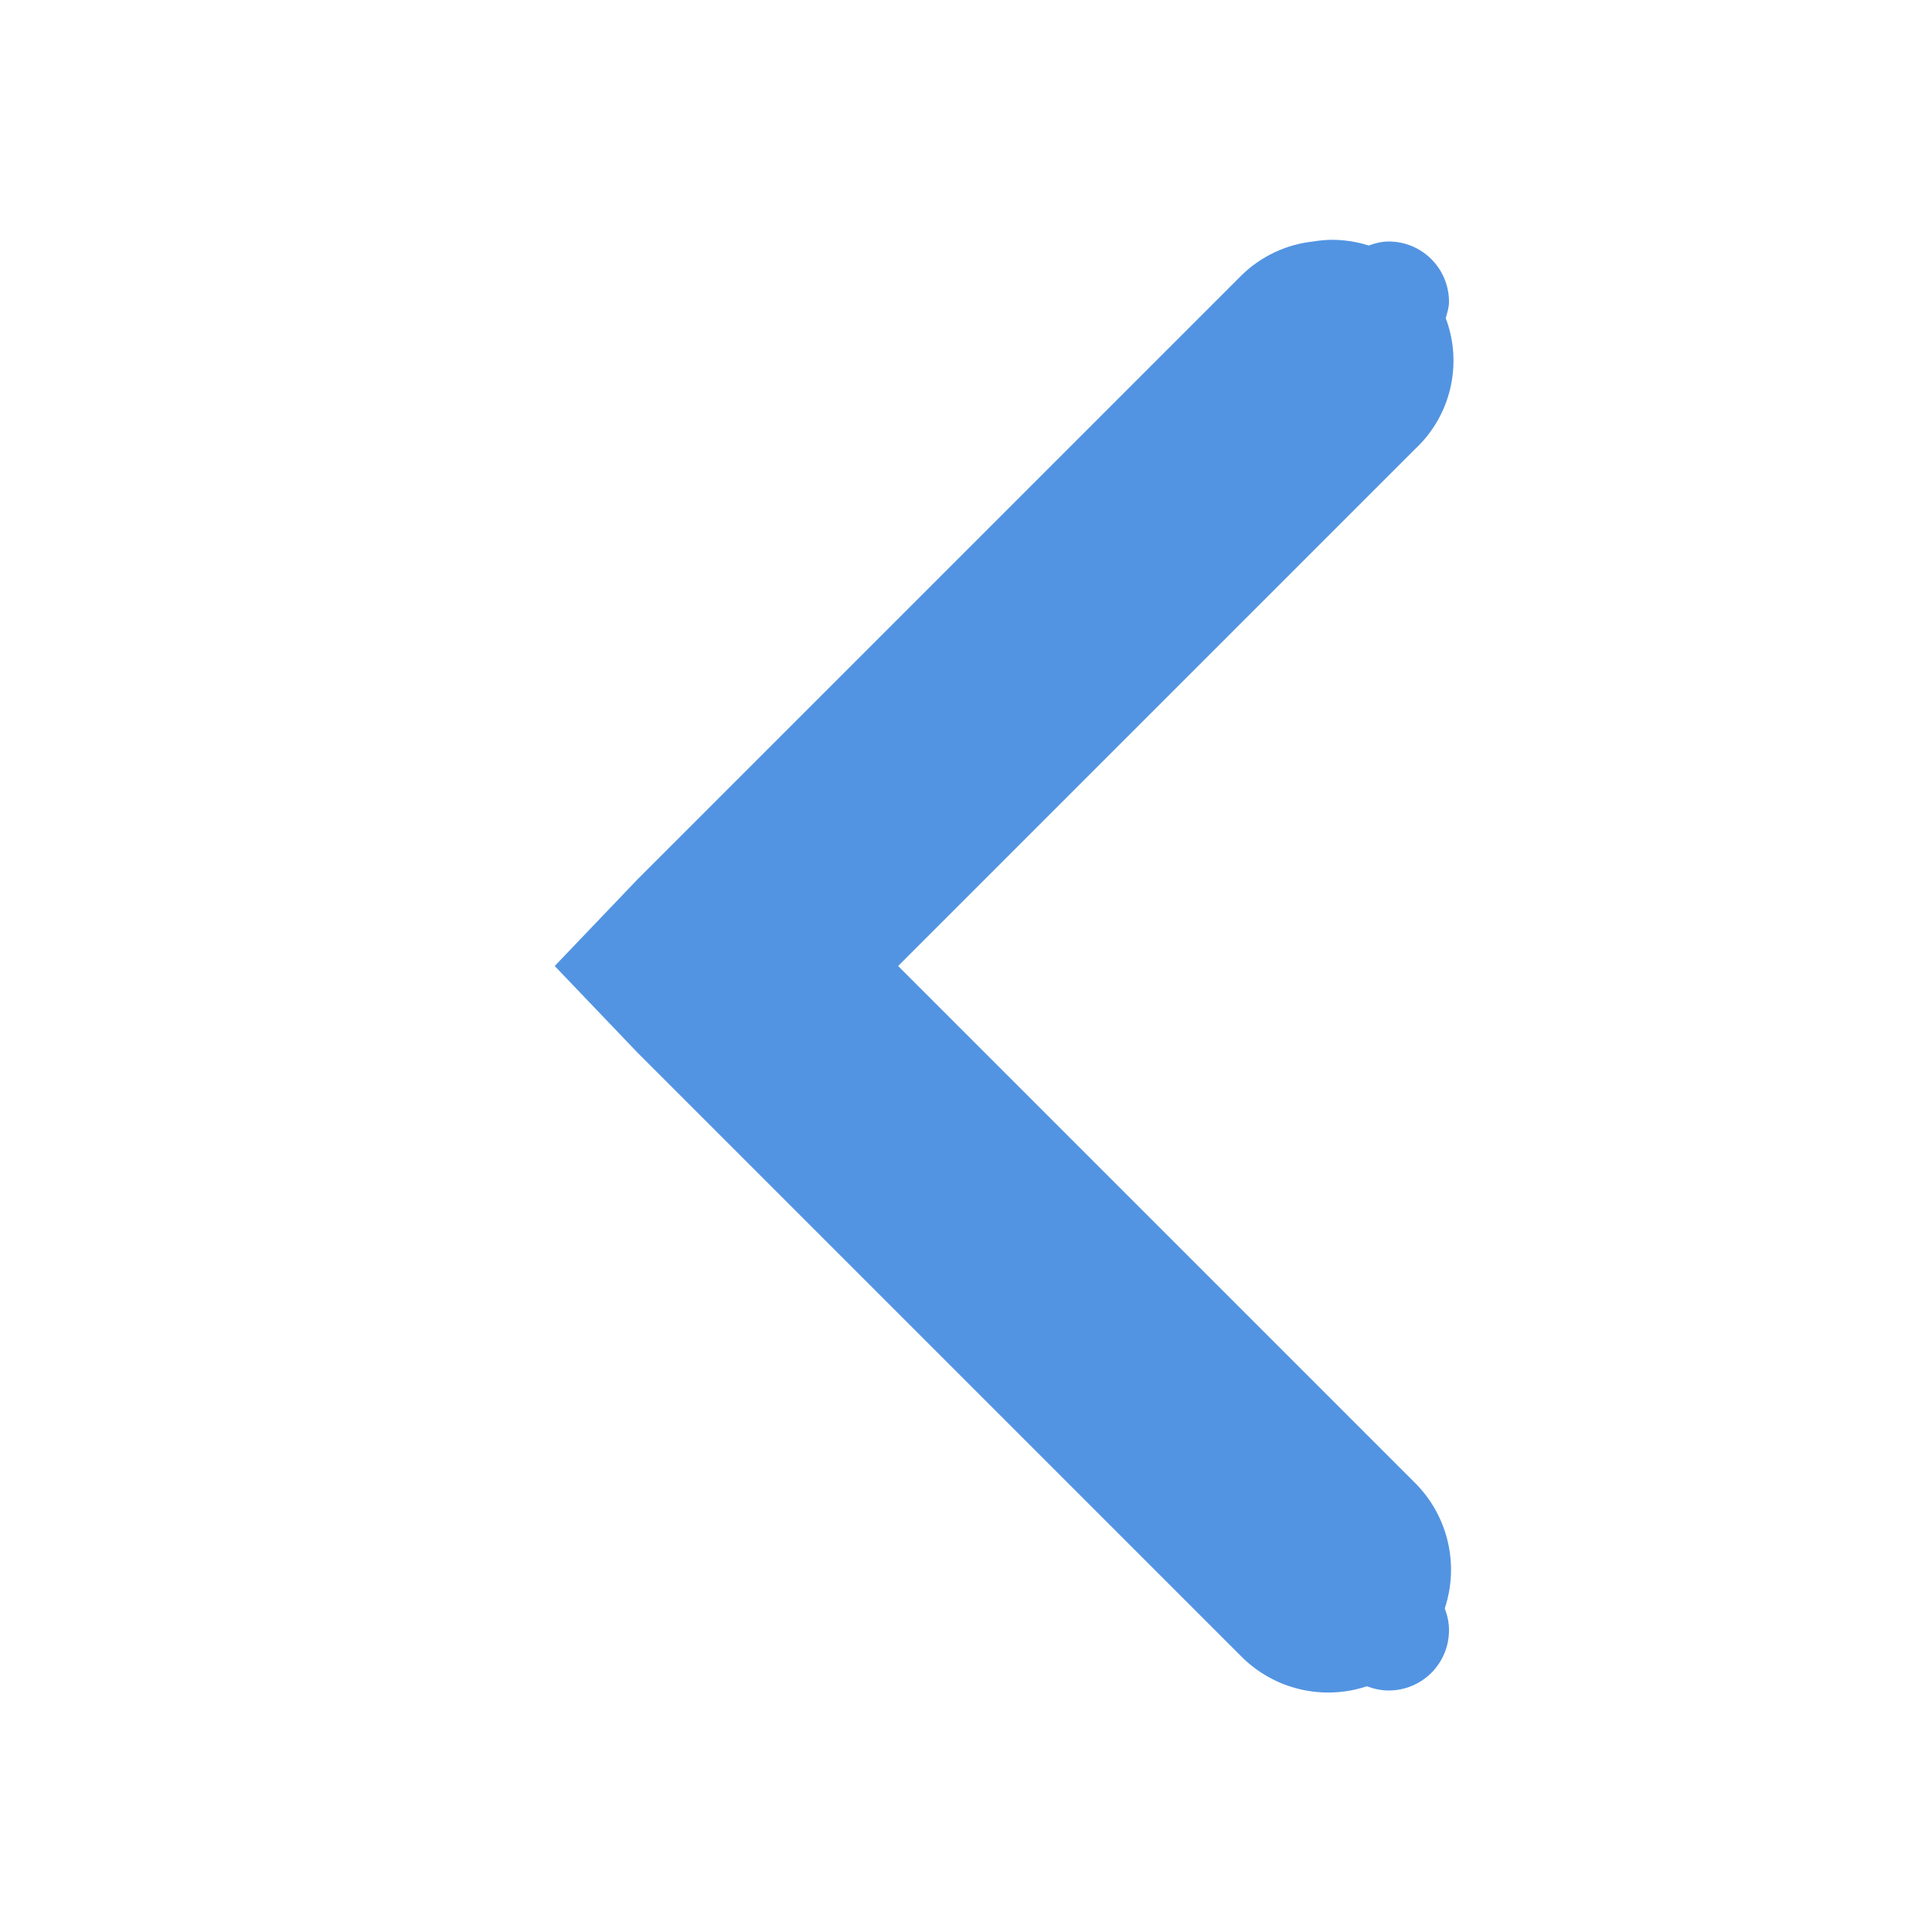
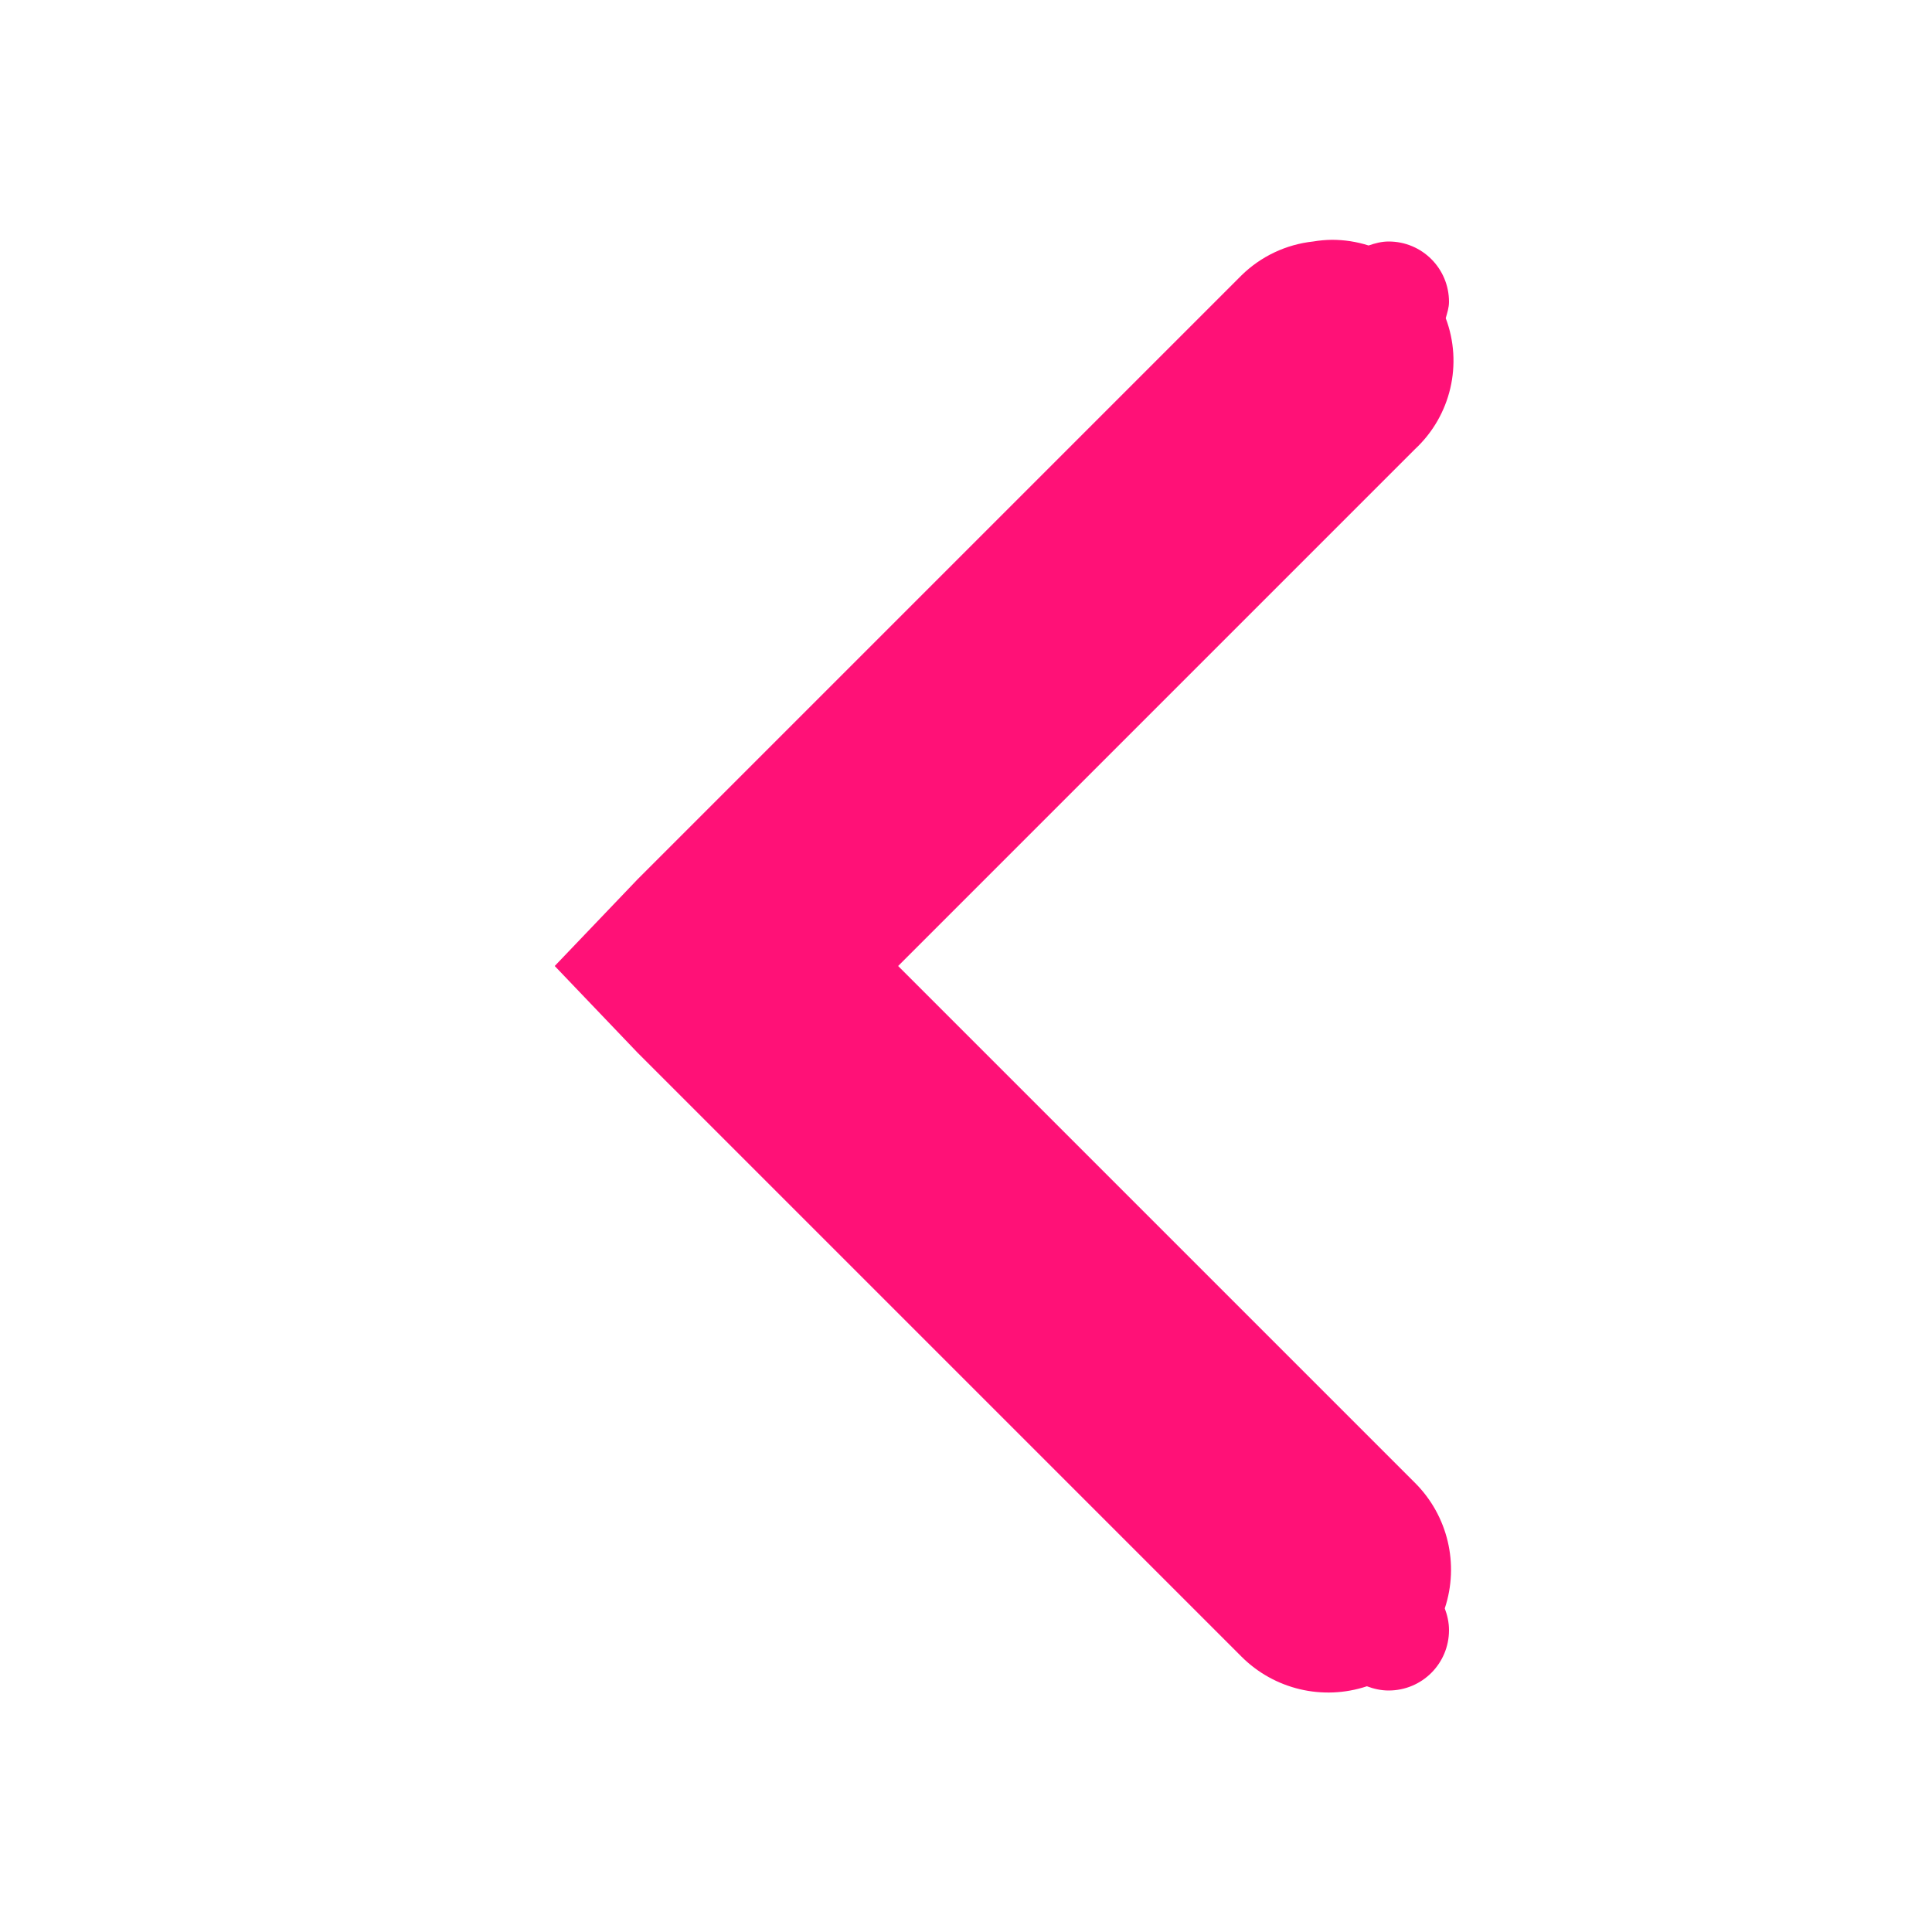
<svg xmlns="http://www.w3.org/2000/svg" xmlns:ns1="http://www.openswatchbook.org/uri/2009/osb" xmlns:xlink="http://www.w3.org/1999/xlink" height="16" id="svg7384" version="1.1" width="16">
  <defs id="defs7386">
    <linearGradient id="selected_bg_color" ns1:paint="solid">
-       <stop style="stop-color:#5294e2;stop-opacity:1;" offset="0" id="stop4149" />
+       <stop style="stop-color:#FF1177;stop-opacity:1;" offset="0" id="stop4149" />
    </linearGradient>
    <linearGradient xlink:href="#selected_bg_color" id="linearGradient4151" x1="108.316" y1="748.987" x2="108.316" y2="761.017" gradientUnits="userSpaceOnUse" gradientTransform="translate(-100.0002,-747)" />
  </defs>
  <g id="layer9" style="display:inline" transform="translate(-100.0002,-747)" />
  <g id="layer10" transform="translate(-100.0002,-747)" />
  <g id="layer11" transform="translate(-100.0002,-747)" />
  <g id="layer13" transform="translate(-100.0002,-747)" />
  <g id="layer14" transform="translate(-100.0002,-747)" />
  <g id="layer15" style="display:inline" transform="translate(-100.0002,-747)" />
  <g id="g71291" style="display:inline" transform="translate(-100.0002,-747)" />
  <g id="g4953" style="display:inline" transform="translate(-100.0002,-747)" />
  <g id="layer12" style="display:inline" transform="translate(-100.0002,-747)">
    <path style="font-size:medium;font-style:normal;font-variant:normal;font-weight:normal;font-stretch:normal;text-indent:0;text-align:start;text-decoration:none;line-height:normal;letter-spacing:normal;word-spacing:normal;text-transform:none;direction:ltr;block-progression:tb;writing-mode:lr-tb;text-anchor:start;baseline-shift:baseline;color:#000000;fill:url(#linearGradient4151);fill-opacity:1;stroke:none;stroke-width:2;marker:none;visibility:visible;display:inline;overflow:visible;enable-background:accumulate;font-family:Sans;-inkscape-font-specification:Sans" d="M 11.029 1.986 A 1 1 0 0 0 10.875 2 A 1 1 0 0 0 10.281 2.281 L 5.281 7.281 L 4.594 8 L 5.281 8.719 L 10.281 13.719 A 1.016 1.016 0 0 0 11.32 13.965 C 11.376 13.986 11.436 14 11.5 14 C 11.777 14 12 13.777 12 13.5 C 12 13.436 11.986 13.376 11.965 13.32 A 1.016 1.016 0 0 0 11.719 12.281 L 7.438 8 L 11.719 3.719 A 1 1 0 0 0 11.973 2.635 C 11.985 2.591 12 2.548 12 2.5 C 12 2.223 11.777 2 11.5 2 C 11.441 2 11.386 2.015 11.334 2.033 A 1 1 0 0 0 11.029 1.986 z " transform="translate(100.0002,747)" id="path6040" />
  </g>
</svg>
